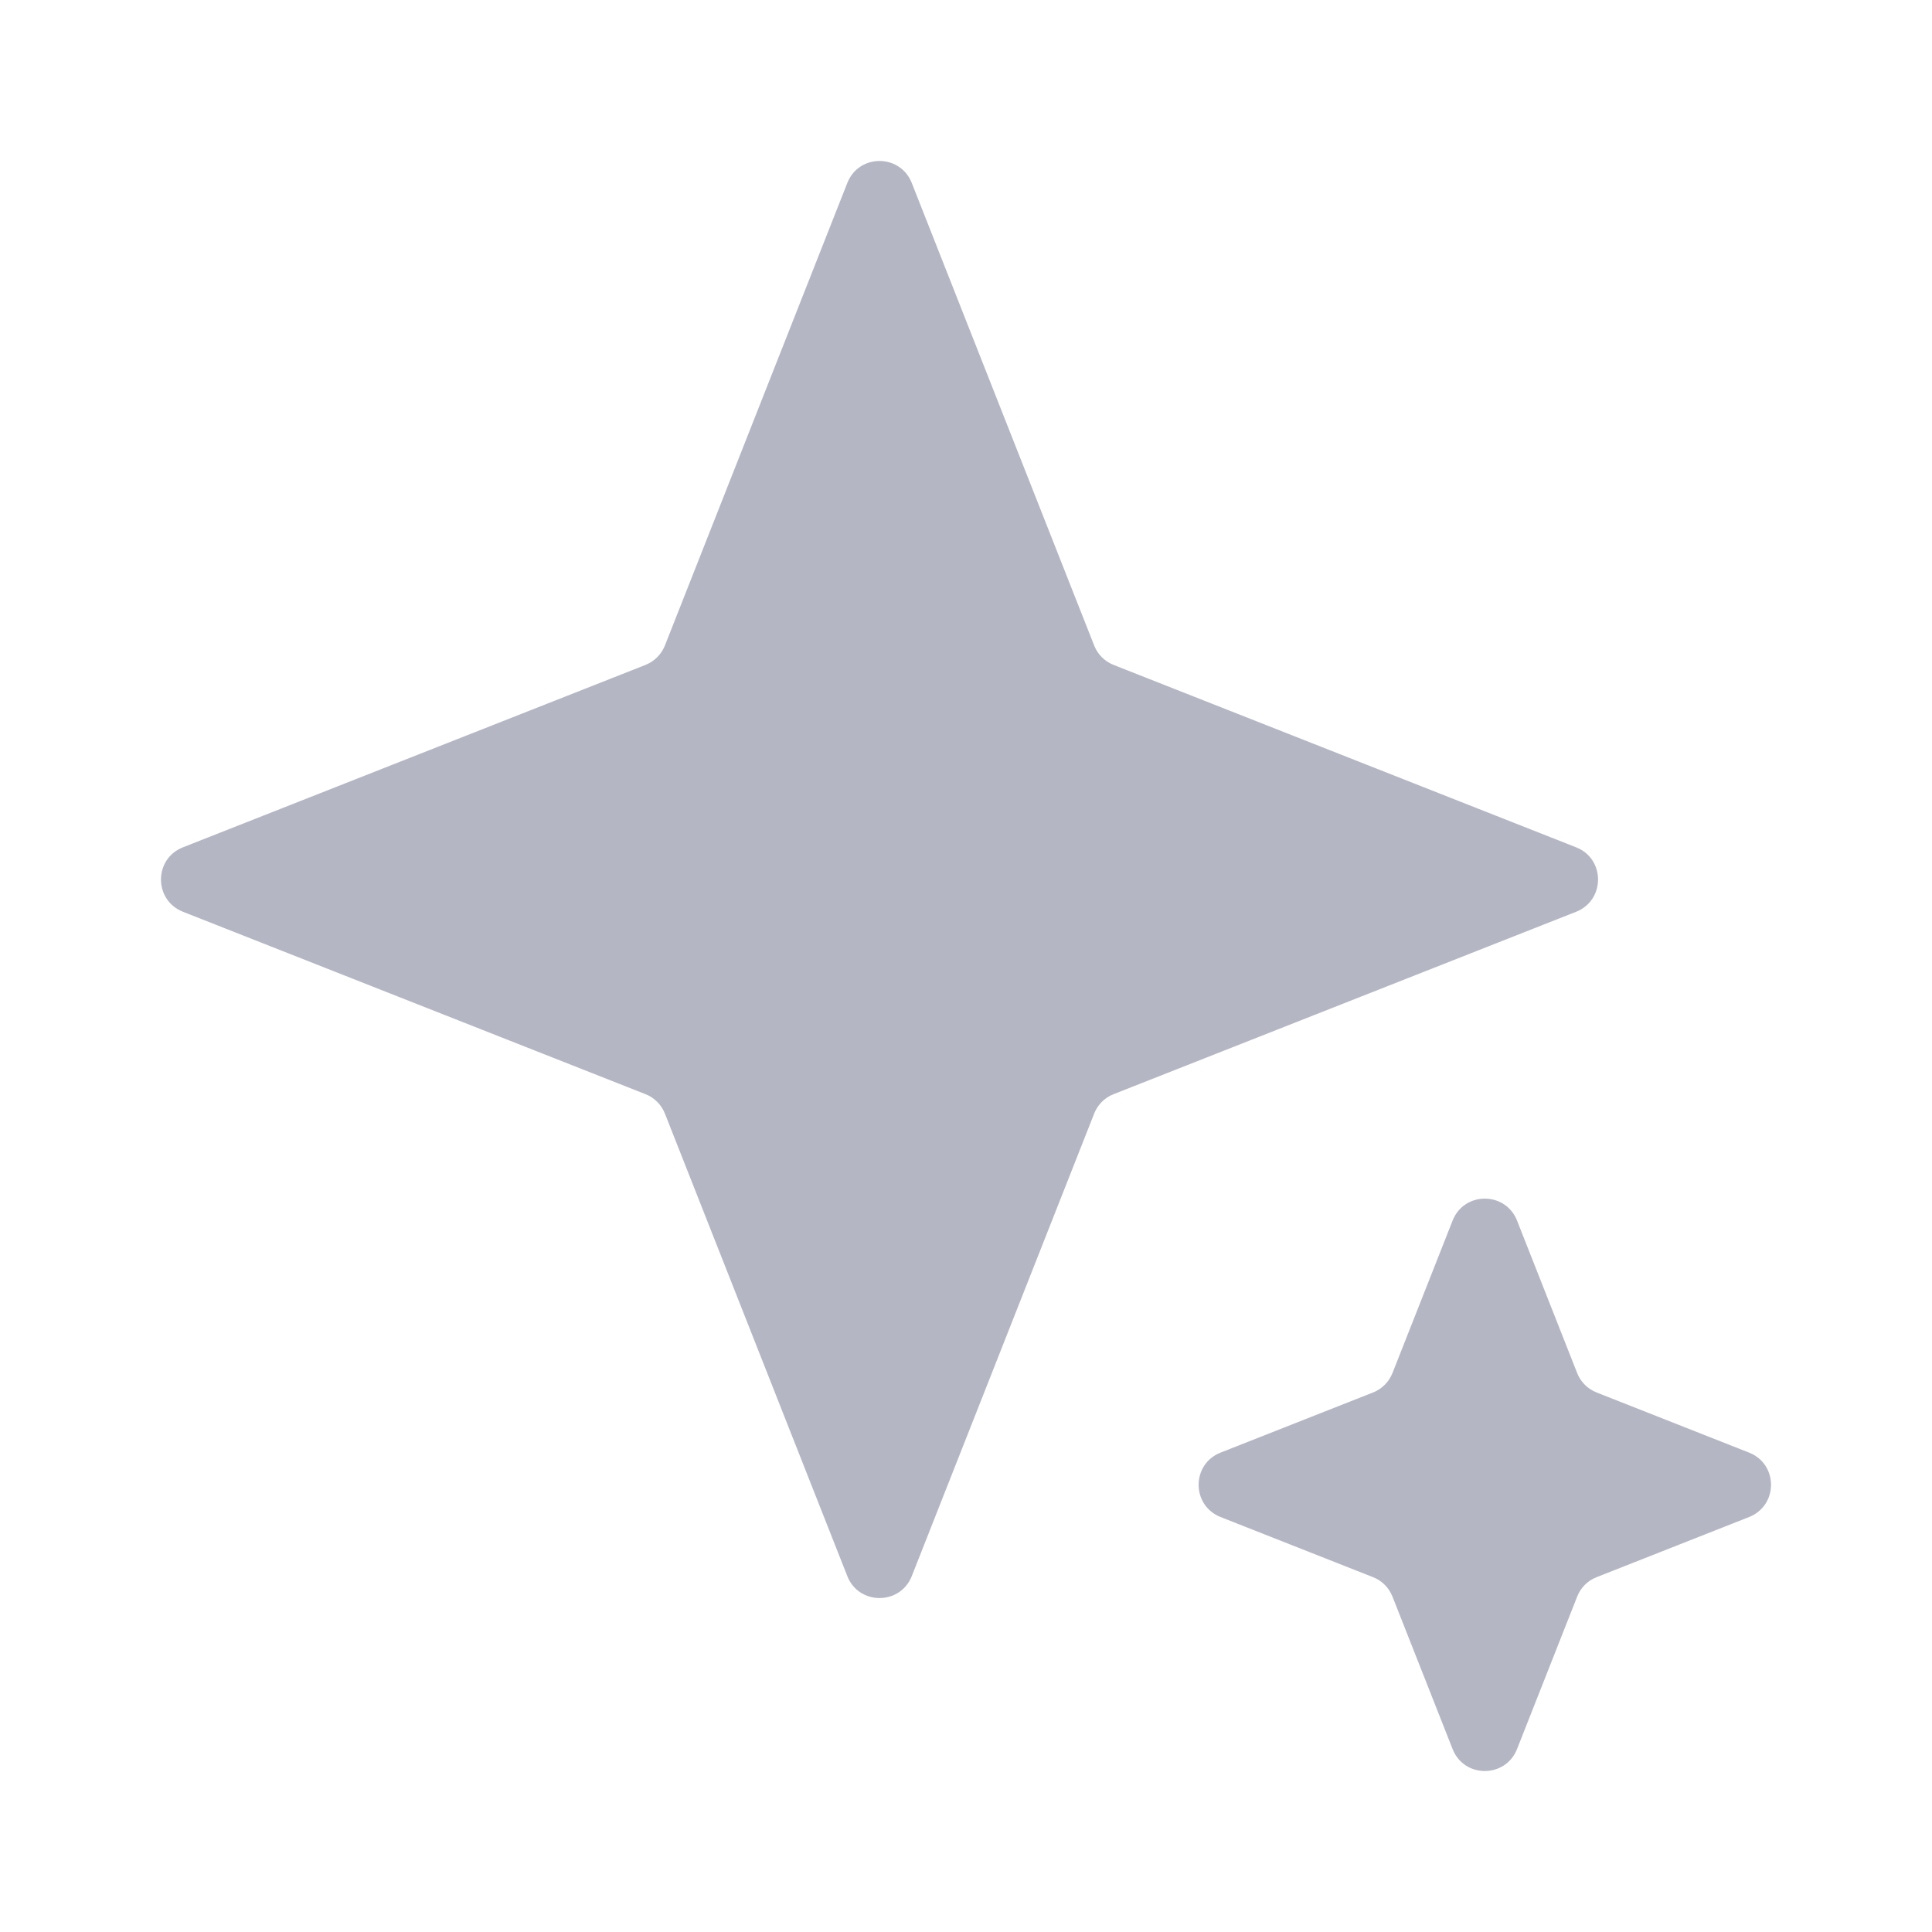
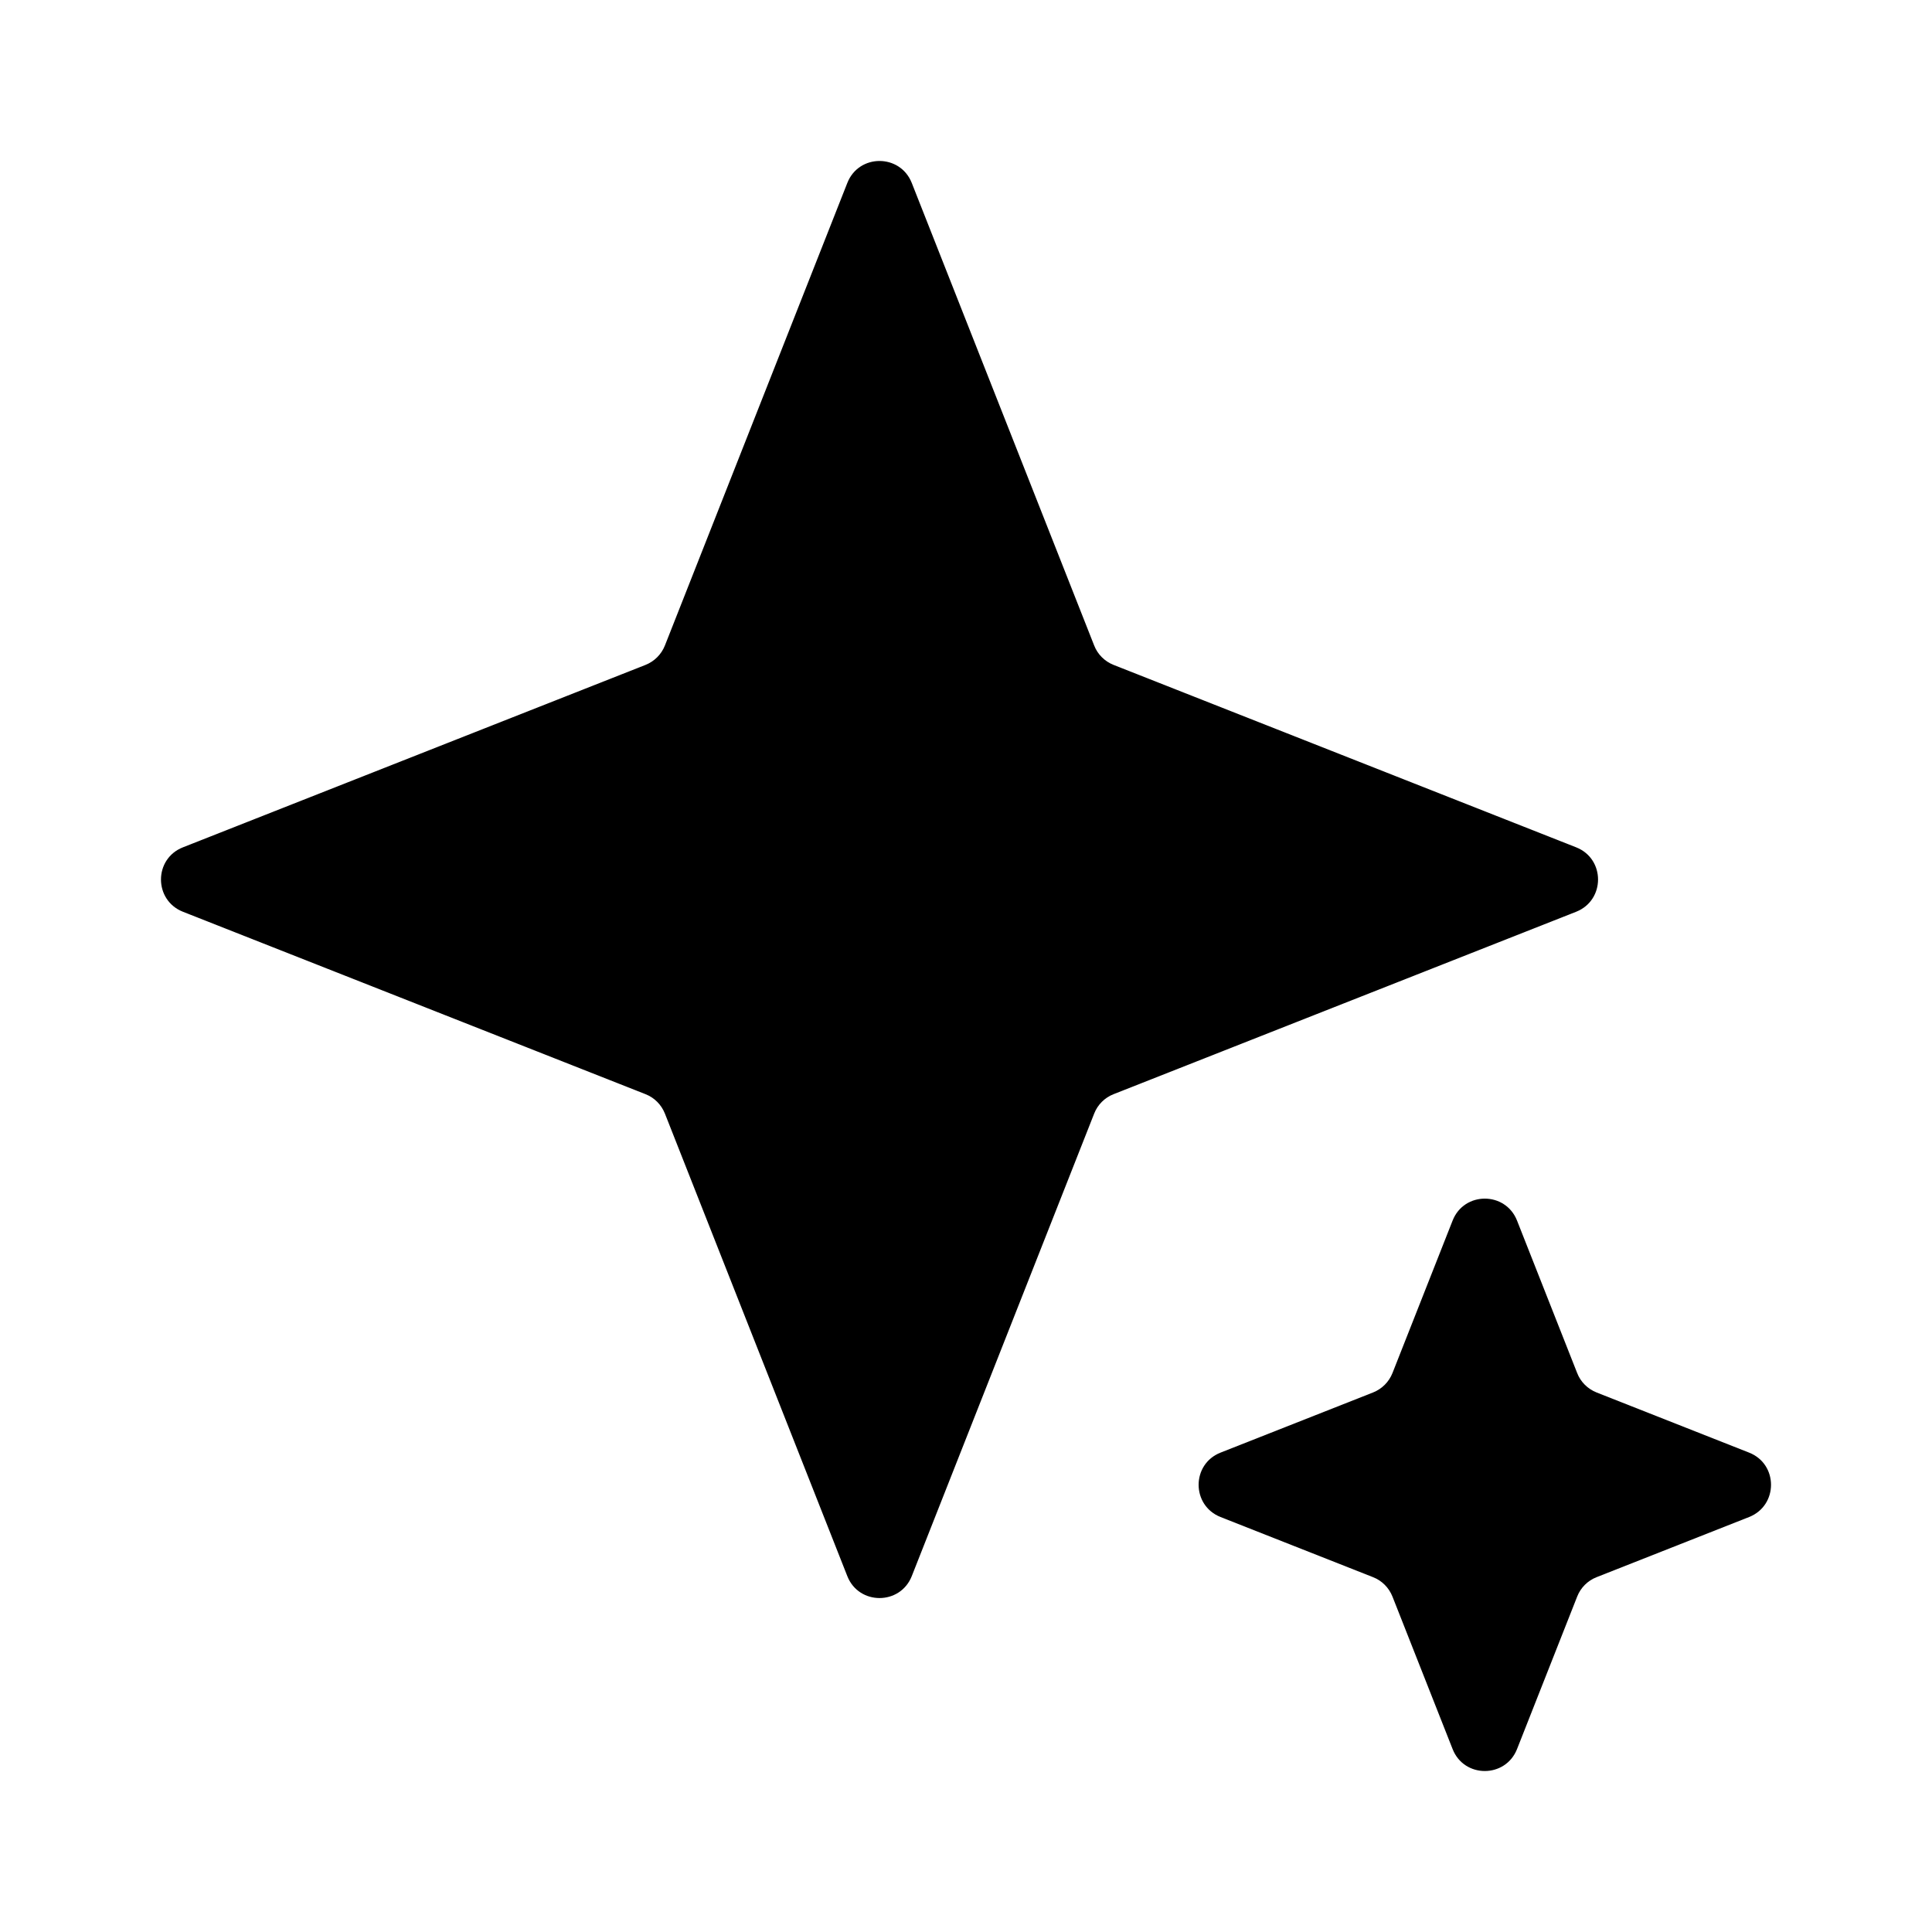
<svg xmlns="http://www.w3.org/2000/svg" width="24" height="24" viewBox="0 0 24 24" fill="none">
-   <path d="M10.526 2.272C10.669 1.909 11.182 1.909 11.326 2.272L13.592 8.018C13.635 8.129 13.723 8.216 13.834 8.26L19.58 10.526C19.942 10.669 19.942 11.182 19.58 11.326L13.834 13.592C13.723 13.635 13.635 13.723 13.592 13.834L11.326 19.58C11.182 19.942 10.669 19.942 10.526 19.58L8.26 13.834C8.216 13.723 8.129 13.635 8.018 13.592L2.272 11.326C1.909 11.182 1.909 10.669 2.272 10.526L8.018 8.26C8.129 8.216 8.216 8.129 8.26 8.018L10.526 2.272Z" fill="#B4B6C4" />
-   <path d="M18.045 15.162C18.188 14.799 18.701 14.799 18.845 15.162L19.592 17.056C19.635 17.167 19.723 17.254 19.834 17.298L21.728 18.045C22.091 18.188 22.091 18.701 21.728 18.845L19.834 19.592C19.723 19.635 19.635 19.723 19.592 19.834L18.845 21.728C18.701 22.091 18.188 22.091 18.045 21.728L17.298 19.834C17.254 19.723 17.167 19.635 17.056 19.592L15.162 18.845C14.799 18.701 14.799 18.188 15.162 18.045L17.056 17.298C17.167 17.254 17.254 17.167 17.298 17.056L18.045 15.162Z" fill="#B4B6C4" />
+   <path d="M10.526 2.272C10.669 1.909 11.182 1.909 11.326 2.272L13.592 8.018C13.635 8.129 13.723 8.216 13.834 8.26L19.58 10.526C19.942 10.669 19.942 11.182 19.58 11.326L13.834 13.592C13.723 13.635 13.635 13.723 13.592 13.834L11.326 19.58C11.182 19.942 10.669 19.942 10.526 19.58L8.26 13.834C8.216 13.723 8.129 13.635 8.018 13.592L2.272 11.326C1.909 11.182 1.909 10.669 2.272 10.526L8.018 8.26C8.129 8.216 8.216 8.129 8.26 8.018L10.526 2.272Z" fill="currentColor" />
+   <path d="M18.045 15.162C18.188 14.799 18.701 14.799 18.845 15.162L19.592 17.056C19.635 17.167 19.723 17.254 19.834 17.298L21.728 18.045C22.091 18.188 22.091 18.701 21.728 18.845L19.834 19.592C19.723 19.635 19.635 19.723 19.592 19.834L18.845 21.728C18.701 22.091 18.188 22.091 18.045 21.728L17.298 19.834C17.254 19.723 17.167 19.635 17.056 19.592L15.162 18.845C14.799 18.701 14.799 18.188 15.162 18.045L17.056 17.298C17.167 17.254 17.254 17.167 17.298 17.056L18.045 15.162Z" fill="currentColor" />
</svg>
